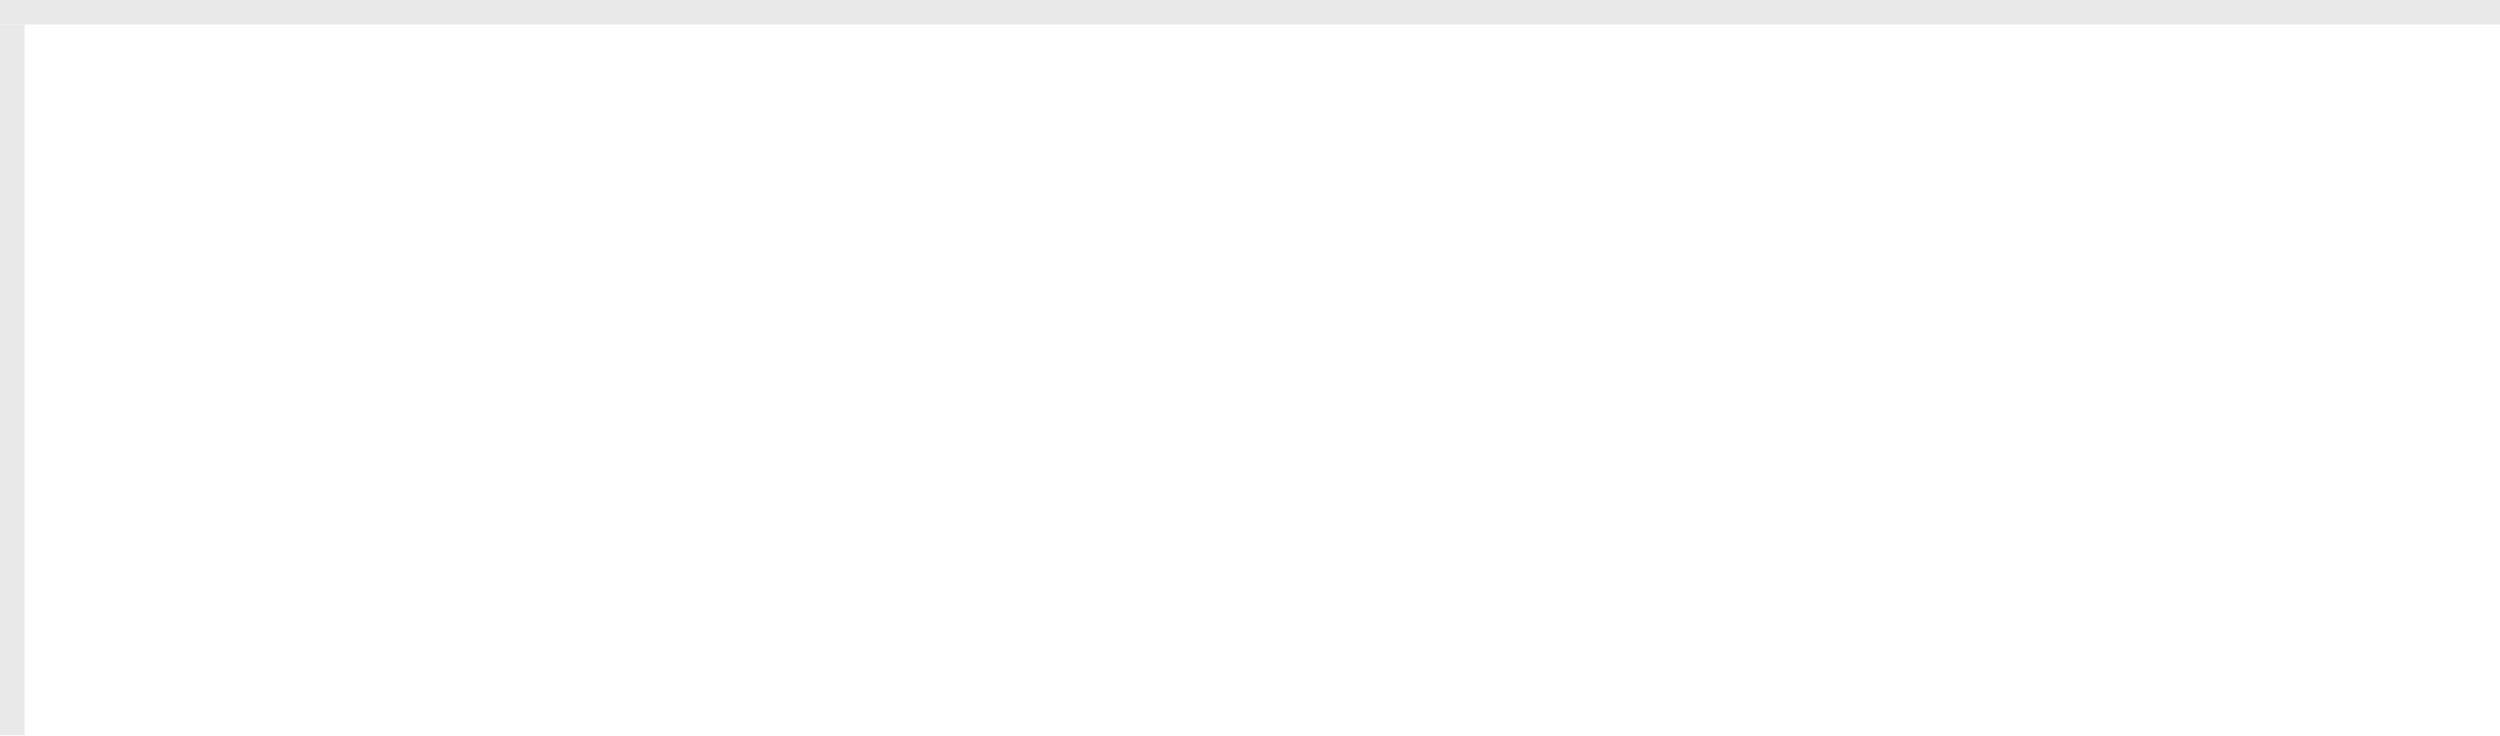
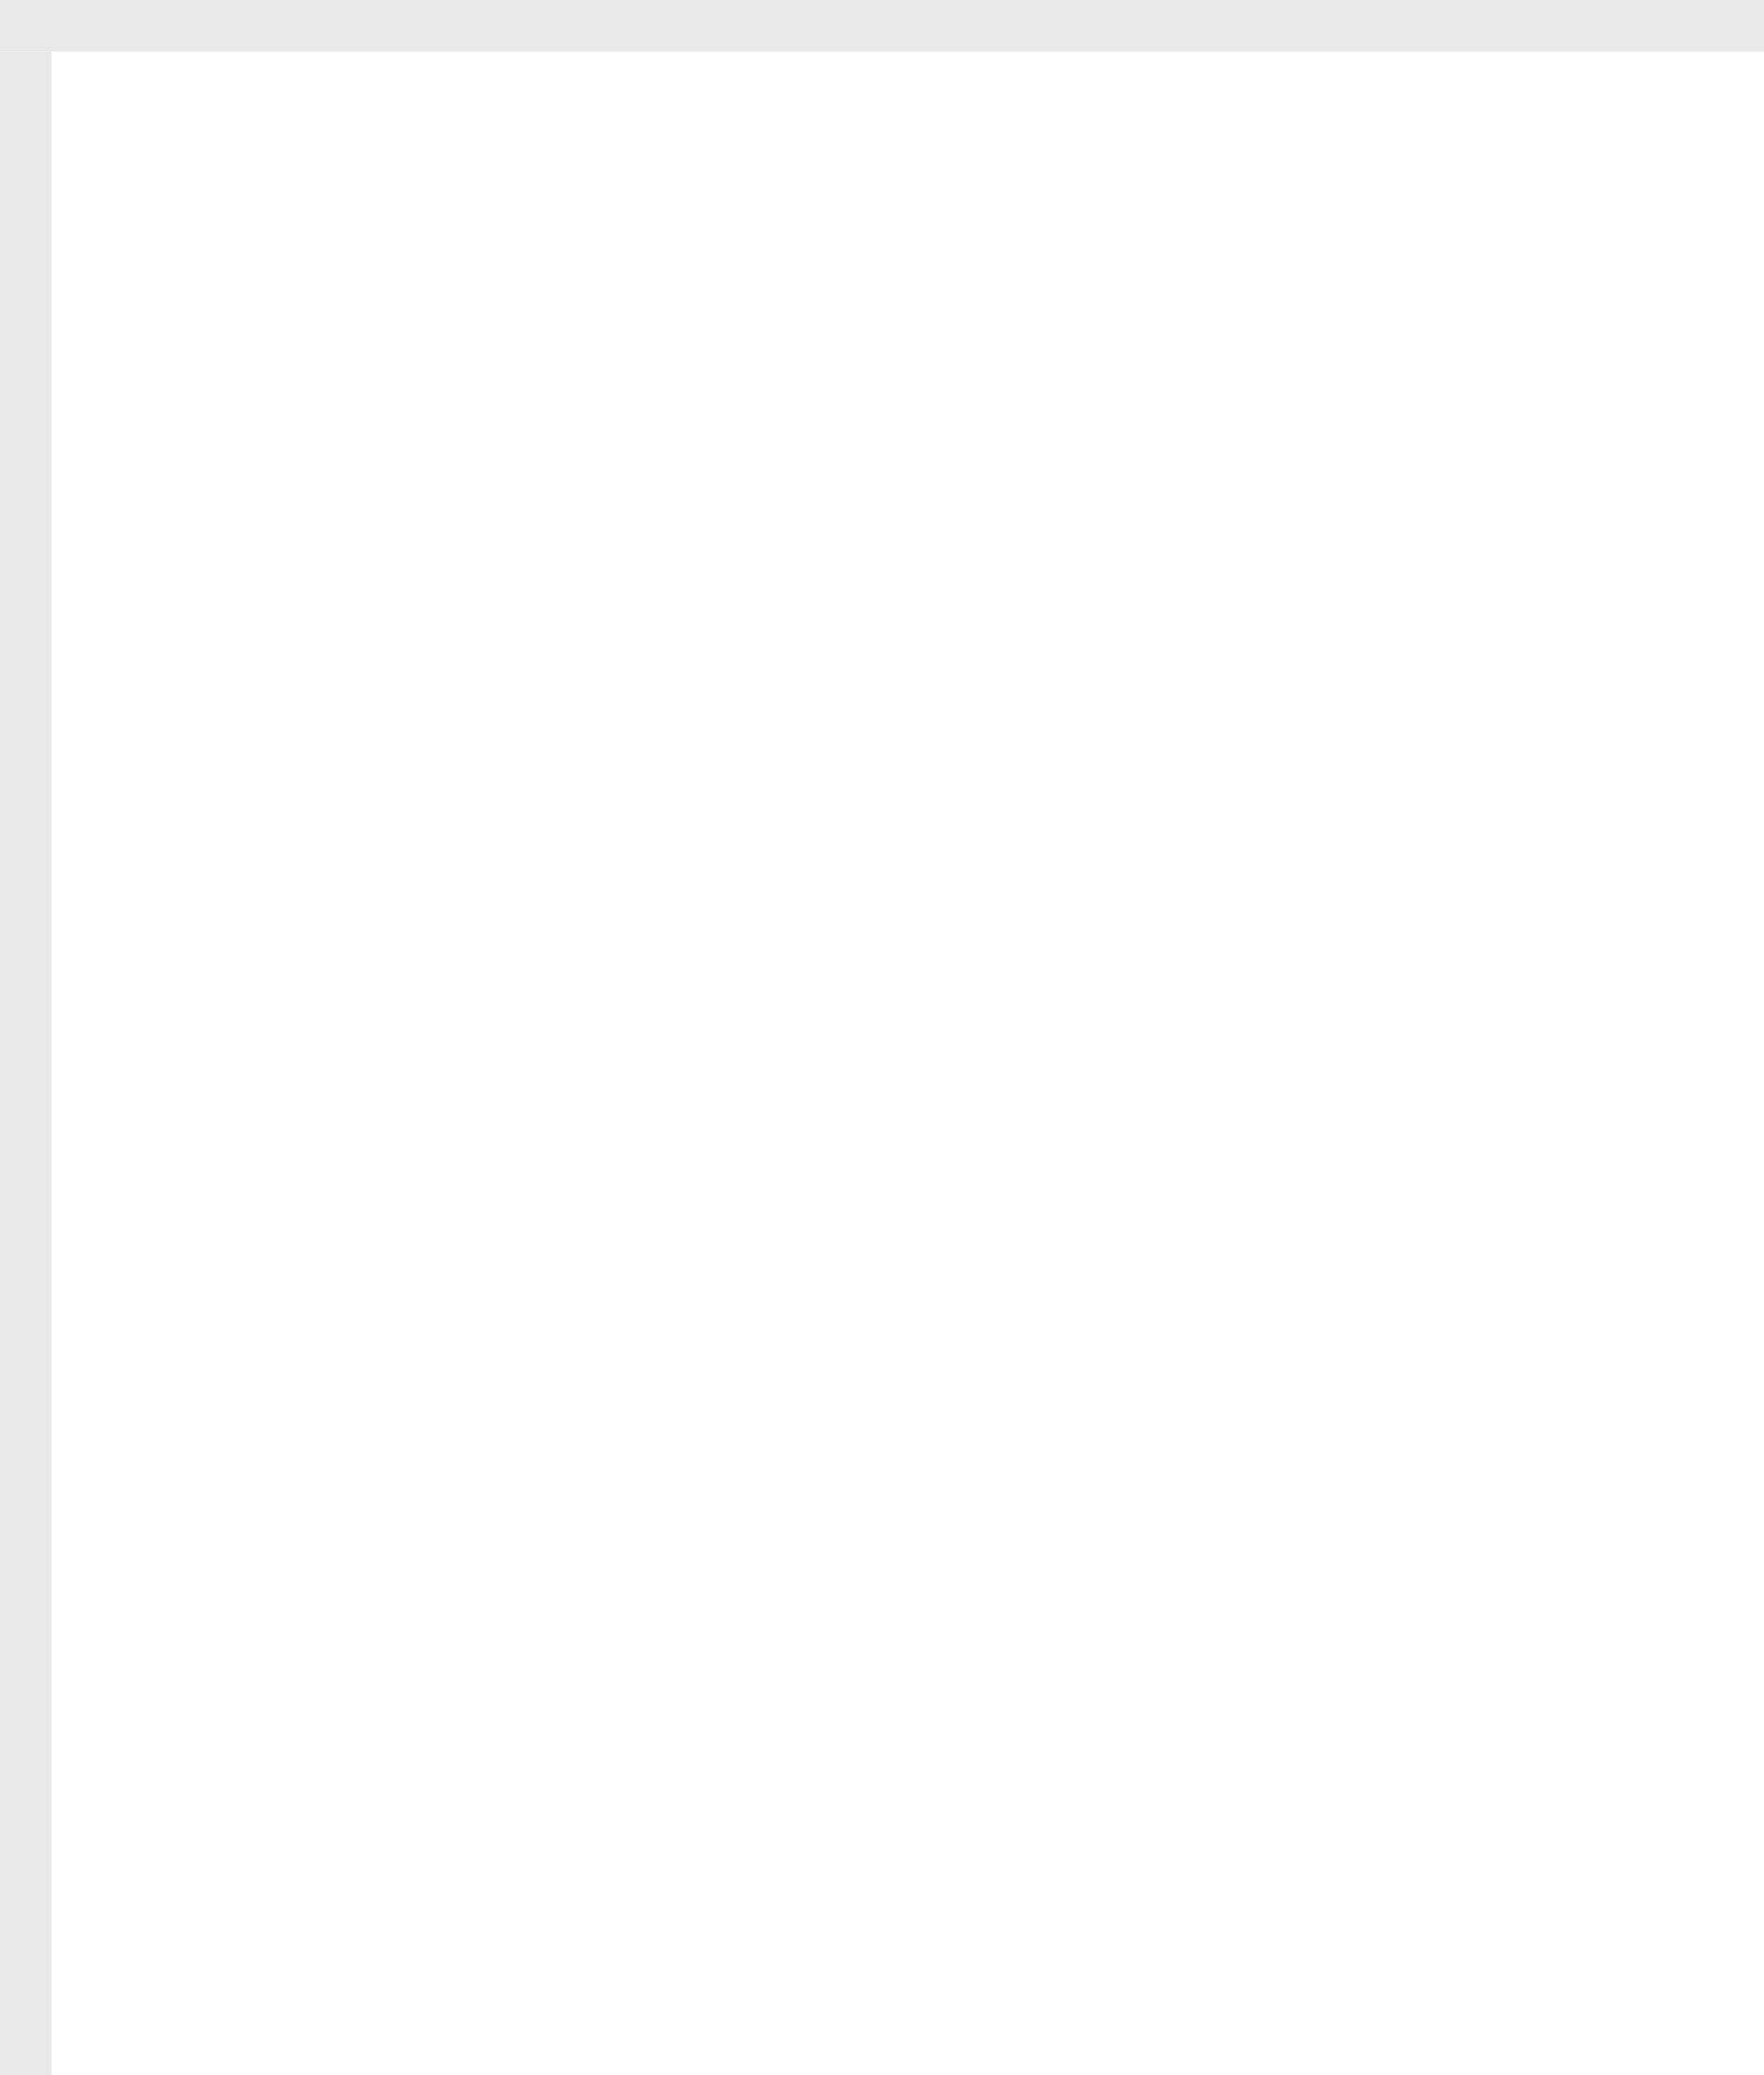
- <svg xmlns="http://www.w3.org/2000/svg" version="1.1" width="102px" height="30px" viewBox="102 30 102 30">
-   <path d="M 1 1  L 102 1  L 102 30  L 1 30  L 1 1  Z " fill-rule="nonzero" fill="rgba(255, 255, 255, 1)" stroke="none" transform="matrix(1 0 0 1 102 30 )" class="fill" />
-   <path d="M 0.5 1  L 0.5 30  " stroke-width="1" stroke-dasharray="0" stroke="rgba(233, 233, 233, 1)" fill="none" transform="matrix(1 0 0 1 102 30 )" class="stroke" />
-   <path d="M 0 0.5  L 102 0.5  " stroke-width="1" stroke-dasharray="0" stroke="rgba(233, 233, 233, 1)" fill="none" transform="matrix(1 0 0 1 102 30 )" class="stroke" />
+ <svg xmlns="http://www.w3.org/2000/svg" version="1.1" width="34px" height="40px" viewBox="0 40 34 40">
+   <path d="M 1 1  L 34 1  L 34 40  L 1 40  L 1 1  Z " fill-rule="nonzero" fill="rgba(255, 255, 255, 1)" stroke="none" transform="matrix(1 0 0 1 0 40 )" class="fill" />
+   <path d="M 0.5 1  L 0.5 40  " stroke-width="1" stroke-dasharray="0" stroke="rgba(233, 233, 233, 1)" fill="none" transform="matrix(1 0 0 1 0 40 )" class="stroke" />
+   <path d="M 0 0.5  L 34 0.5  " stroke-width="1" stroke-dasharray="0" stroke="rgba(233, 233, 233, 1)" fill="none" transform="matrix(1 0 0 1 0 40 )" class="stroke" />
</svg>
